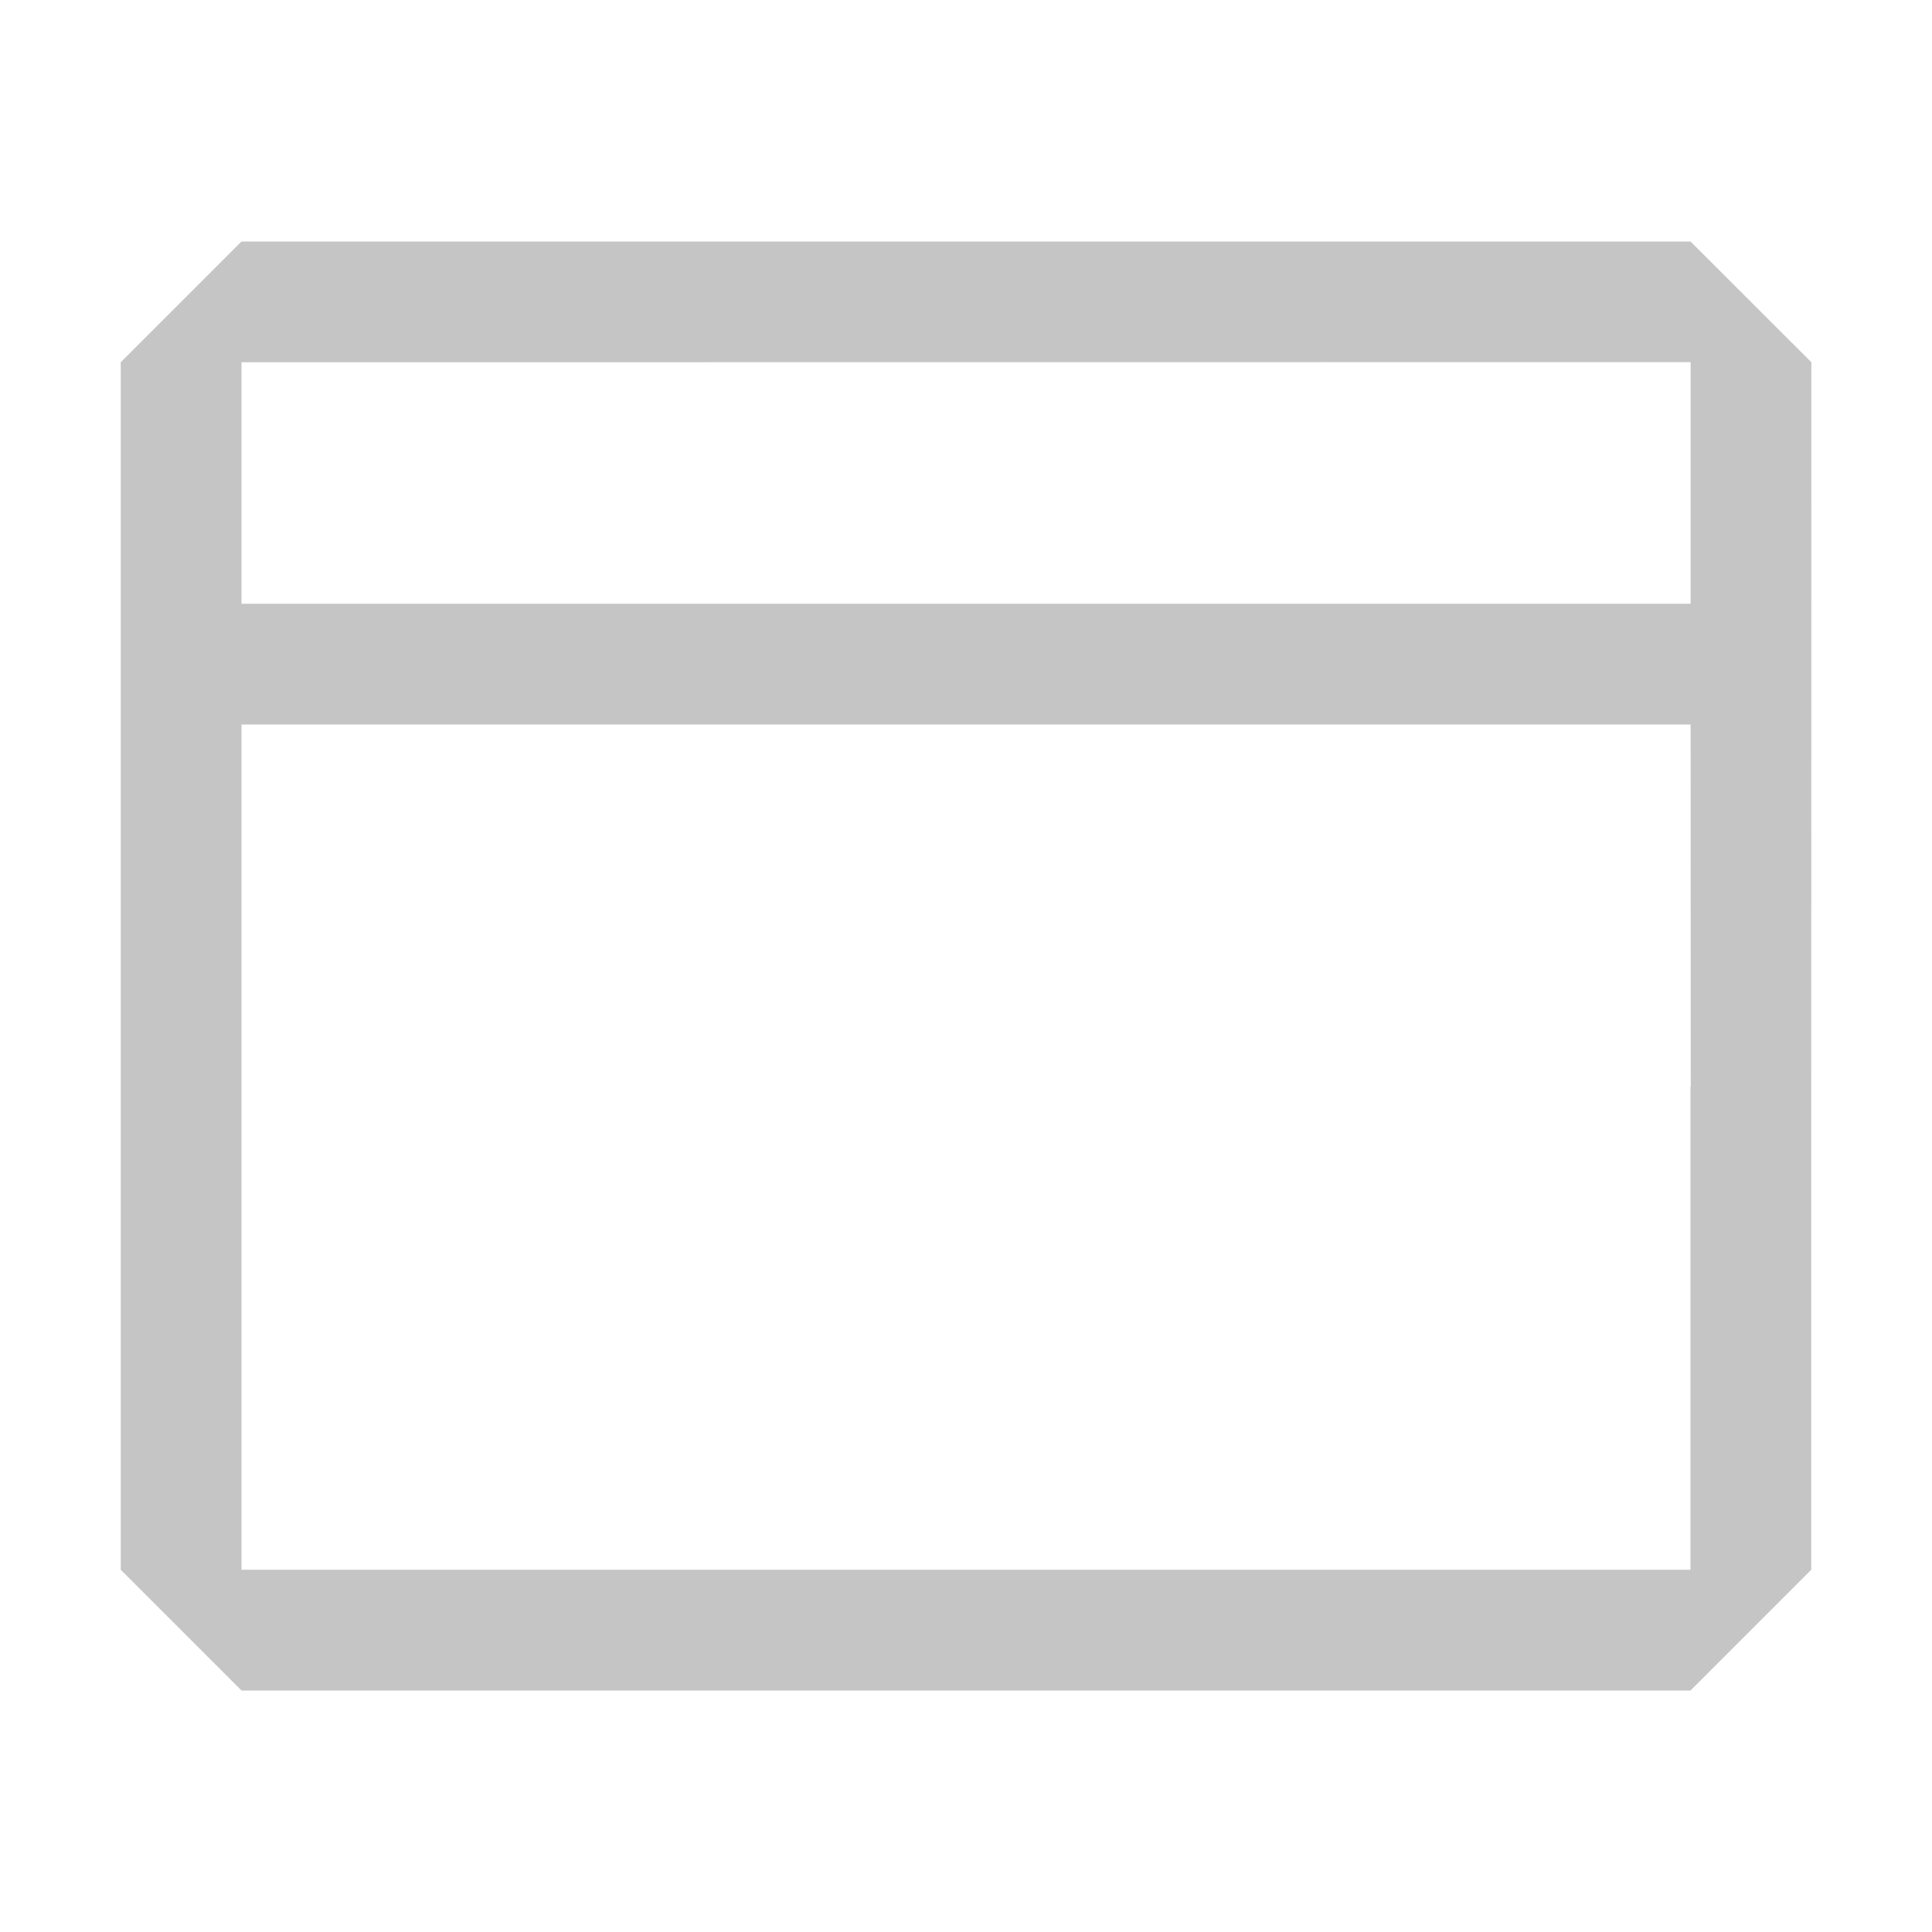
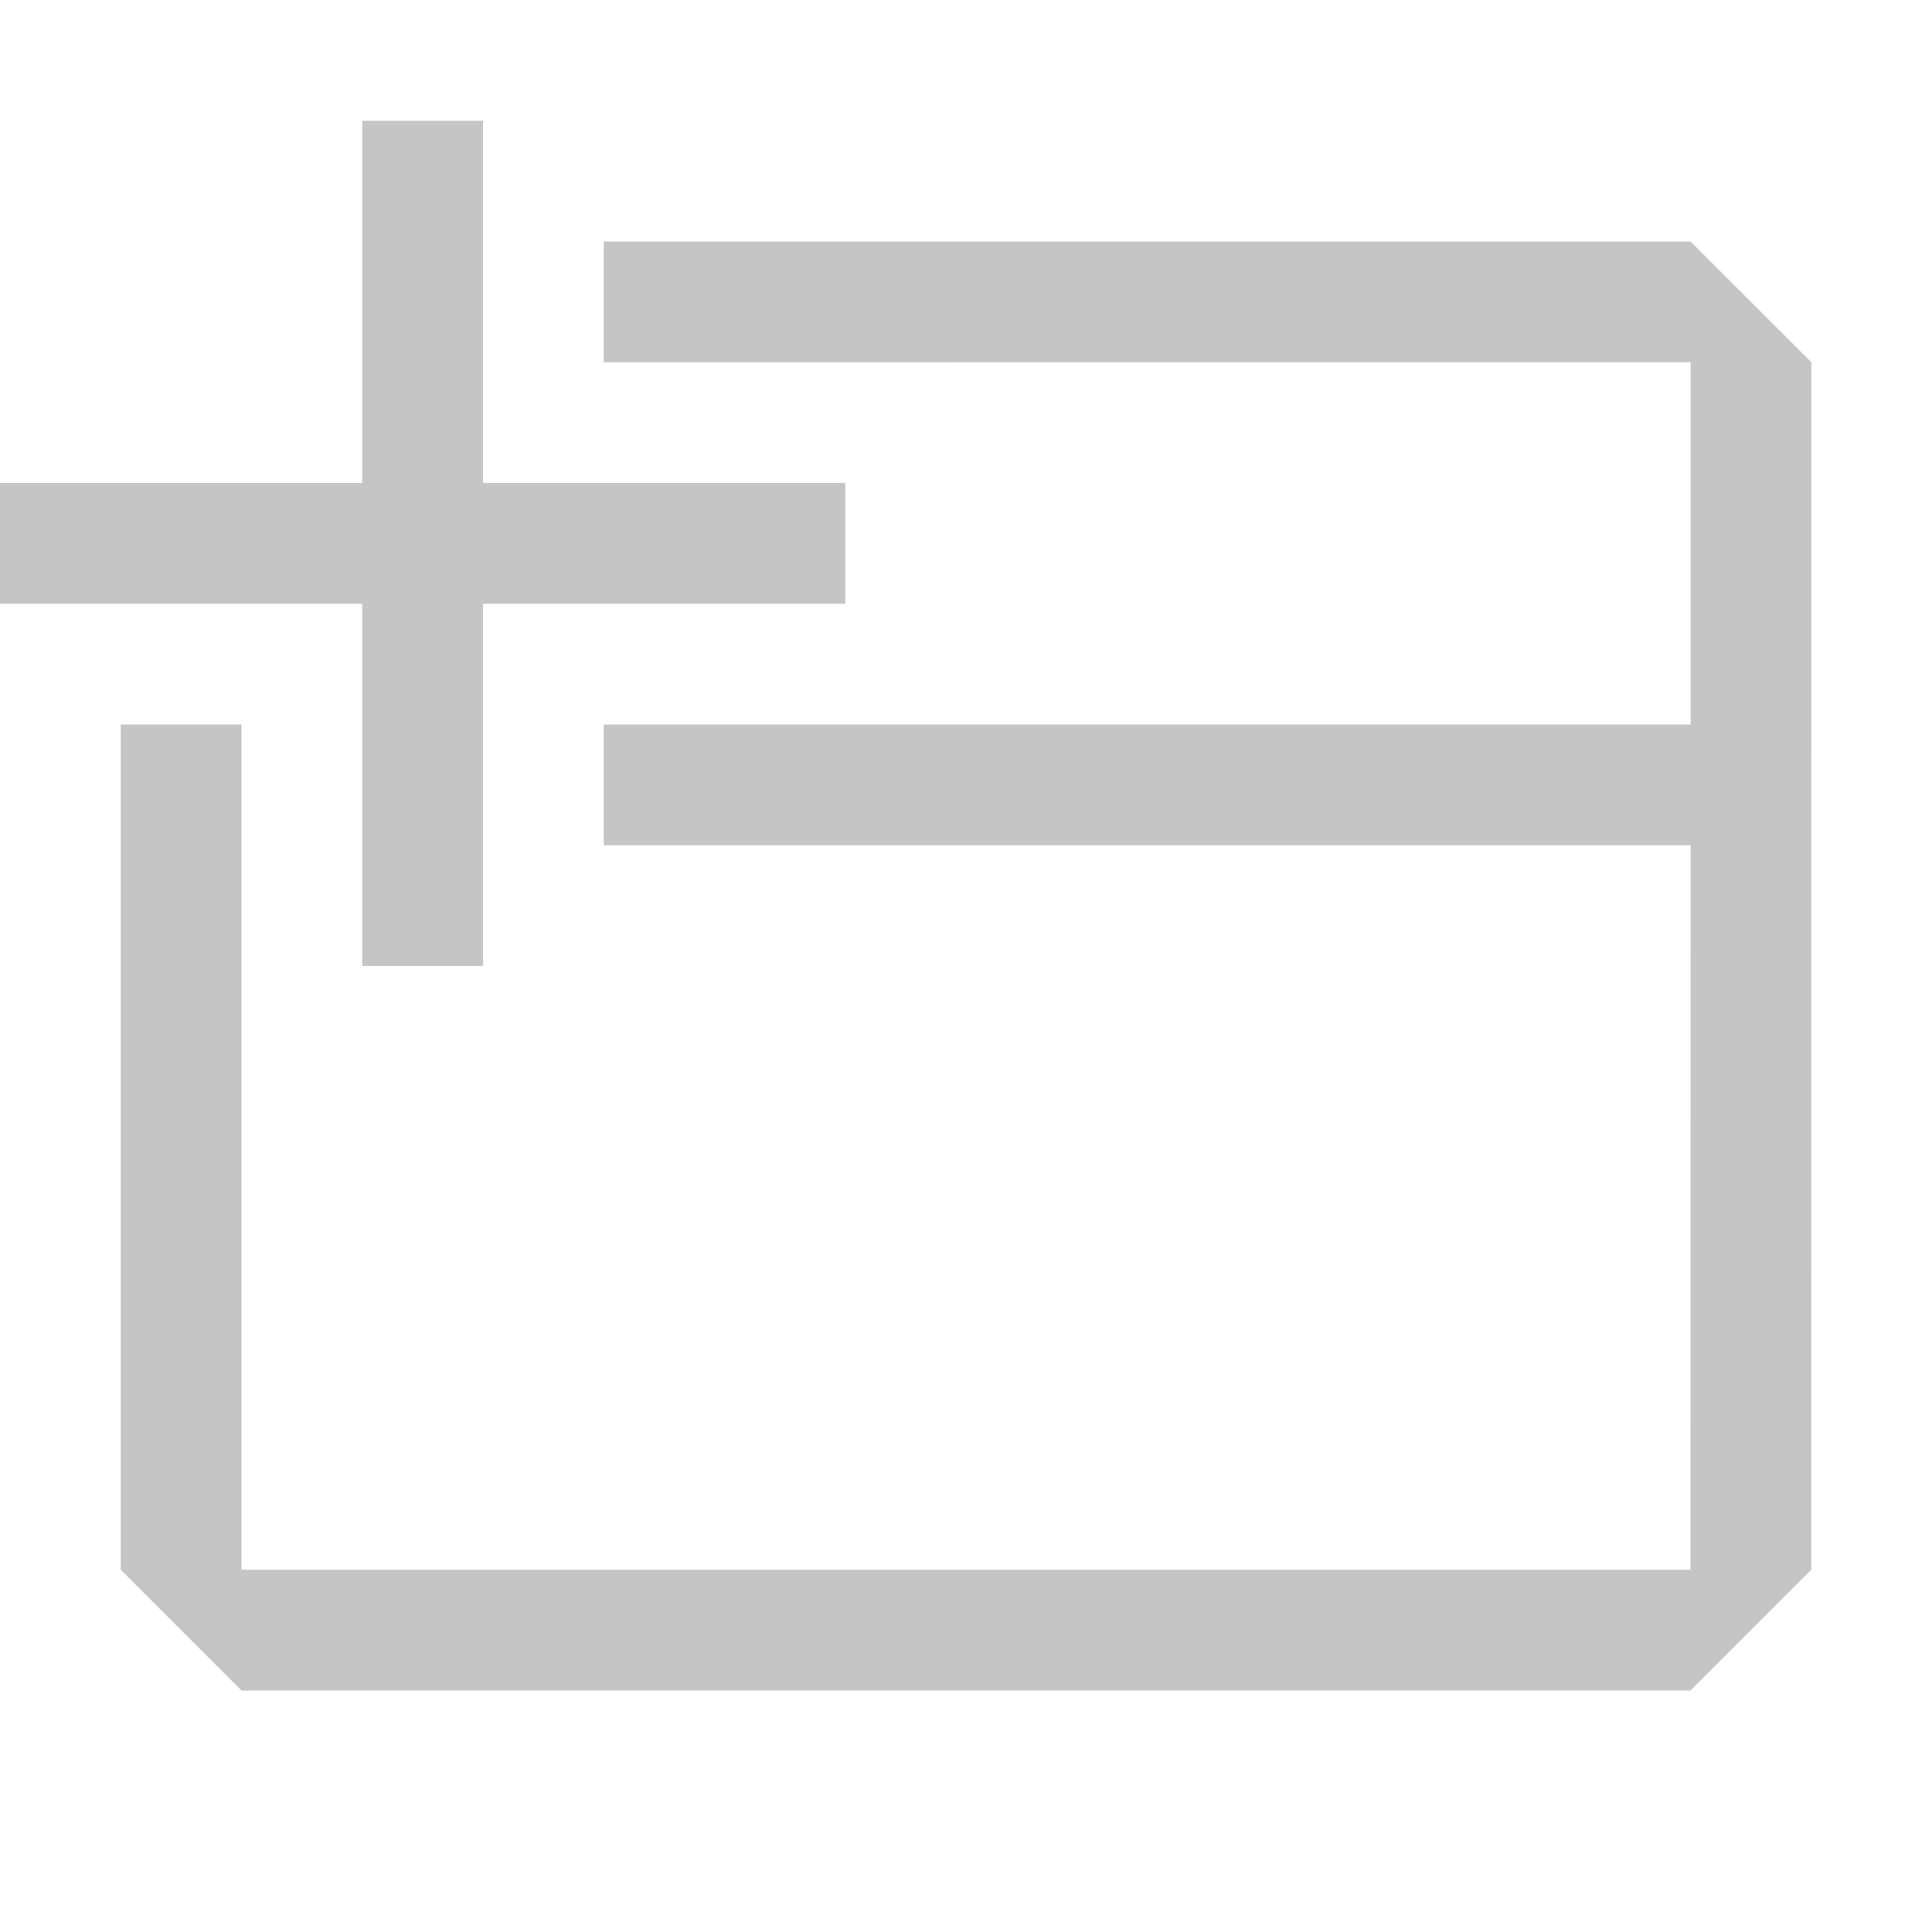
<svg xmlns="http://www.w3.org/2000/svg" width="16px" height="16px" viewBox="0 0 16 16" version="1.1" xml:space="preserve" style="fill-rule:evenodd;clip-rule:evenodd;stroke-linejoin:round;stroke-miterlimit:2;">
-   <path d="M15,13L14,14L2,14L1,13L1,3L2,2L14,2L15.001,3L15,9L15,13ZM14.001,6L2,6L2,13L14,13L14,9L14.002,9L14.001,6ZM14.001,5L14.001,2.999L2,3L2,5L14.001,5Z" style="fill:rgb(197,197,197);" />
+   <path d="M14.001,6L14.001,2.999L5,3L5,2L14,2L15.001,3L15,13L14,14L2,14L1,13L1,6L2,6L2,13L14,13L14.001,7L5,7L5,6L14.001,6ZM3,5L0,5L0,4L3,4L3,1L4,1L4,4L7,4L7,5L4,5L4,8L3,8L3,5Z" style="fill:rgb(197,197,197);" />
</svg>
